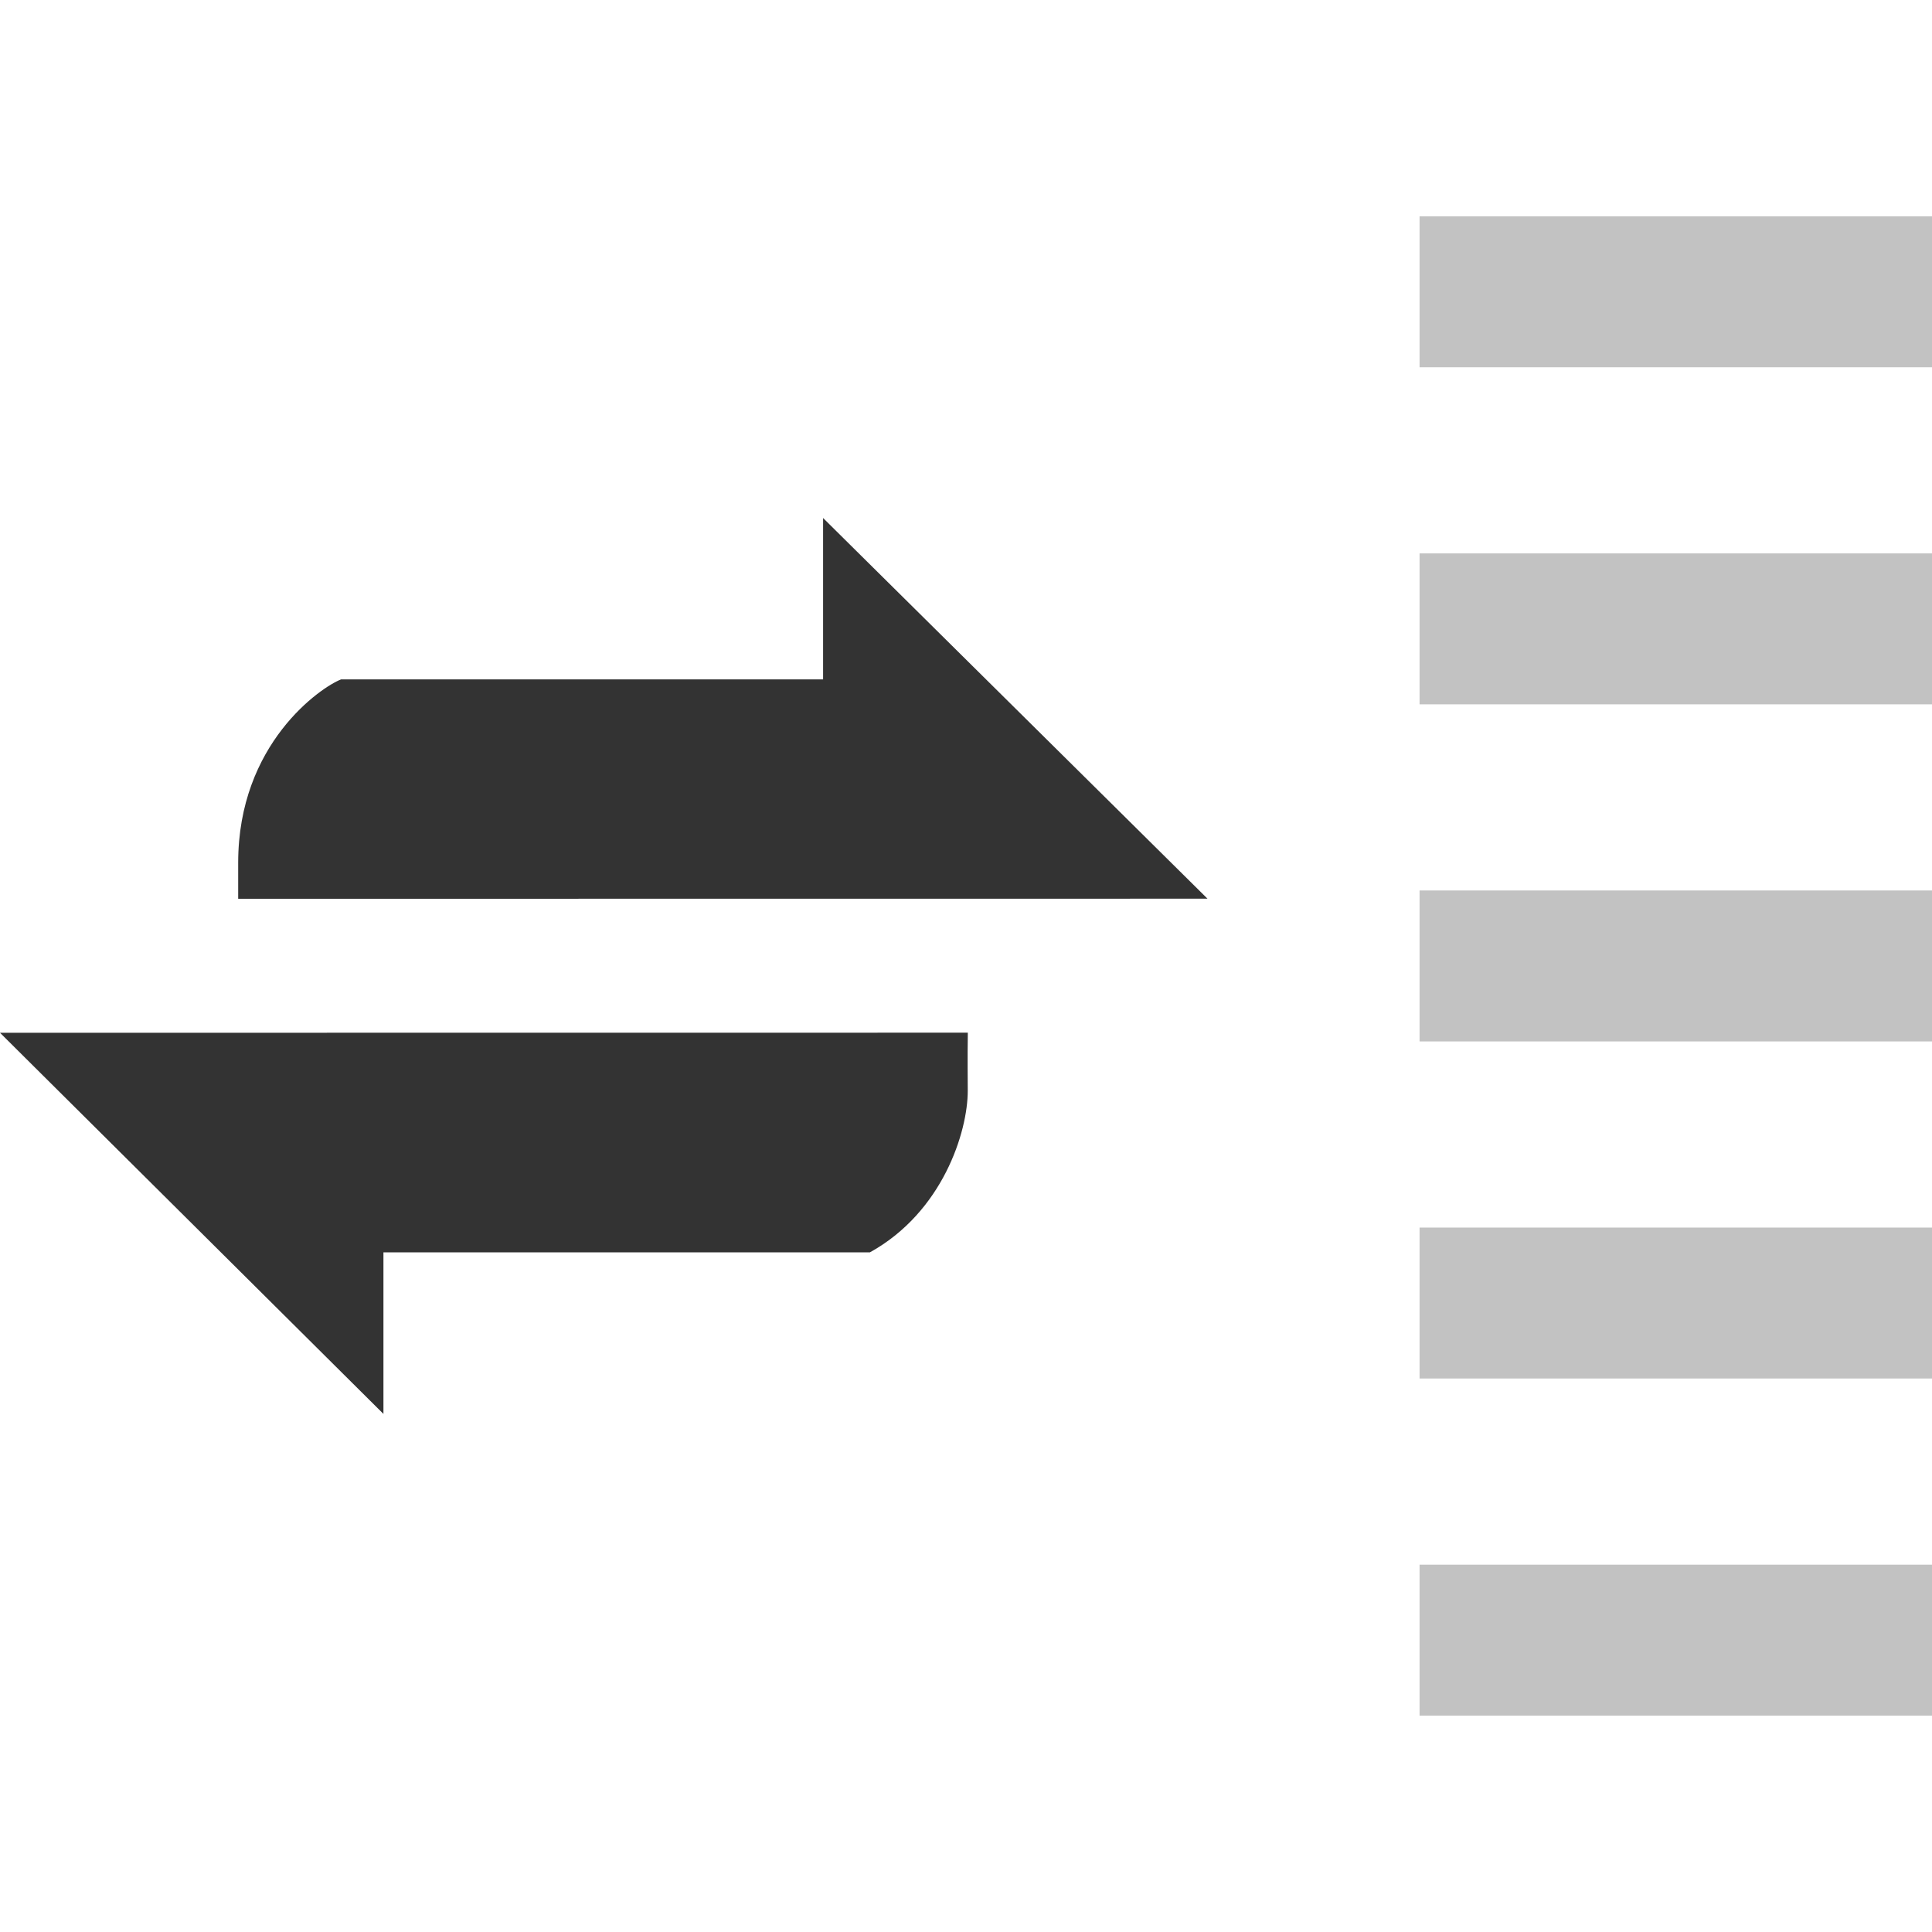
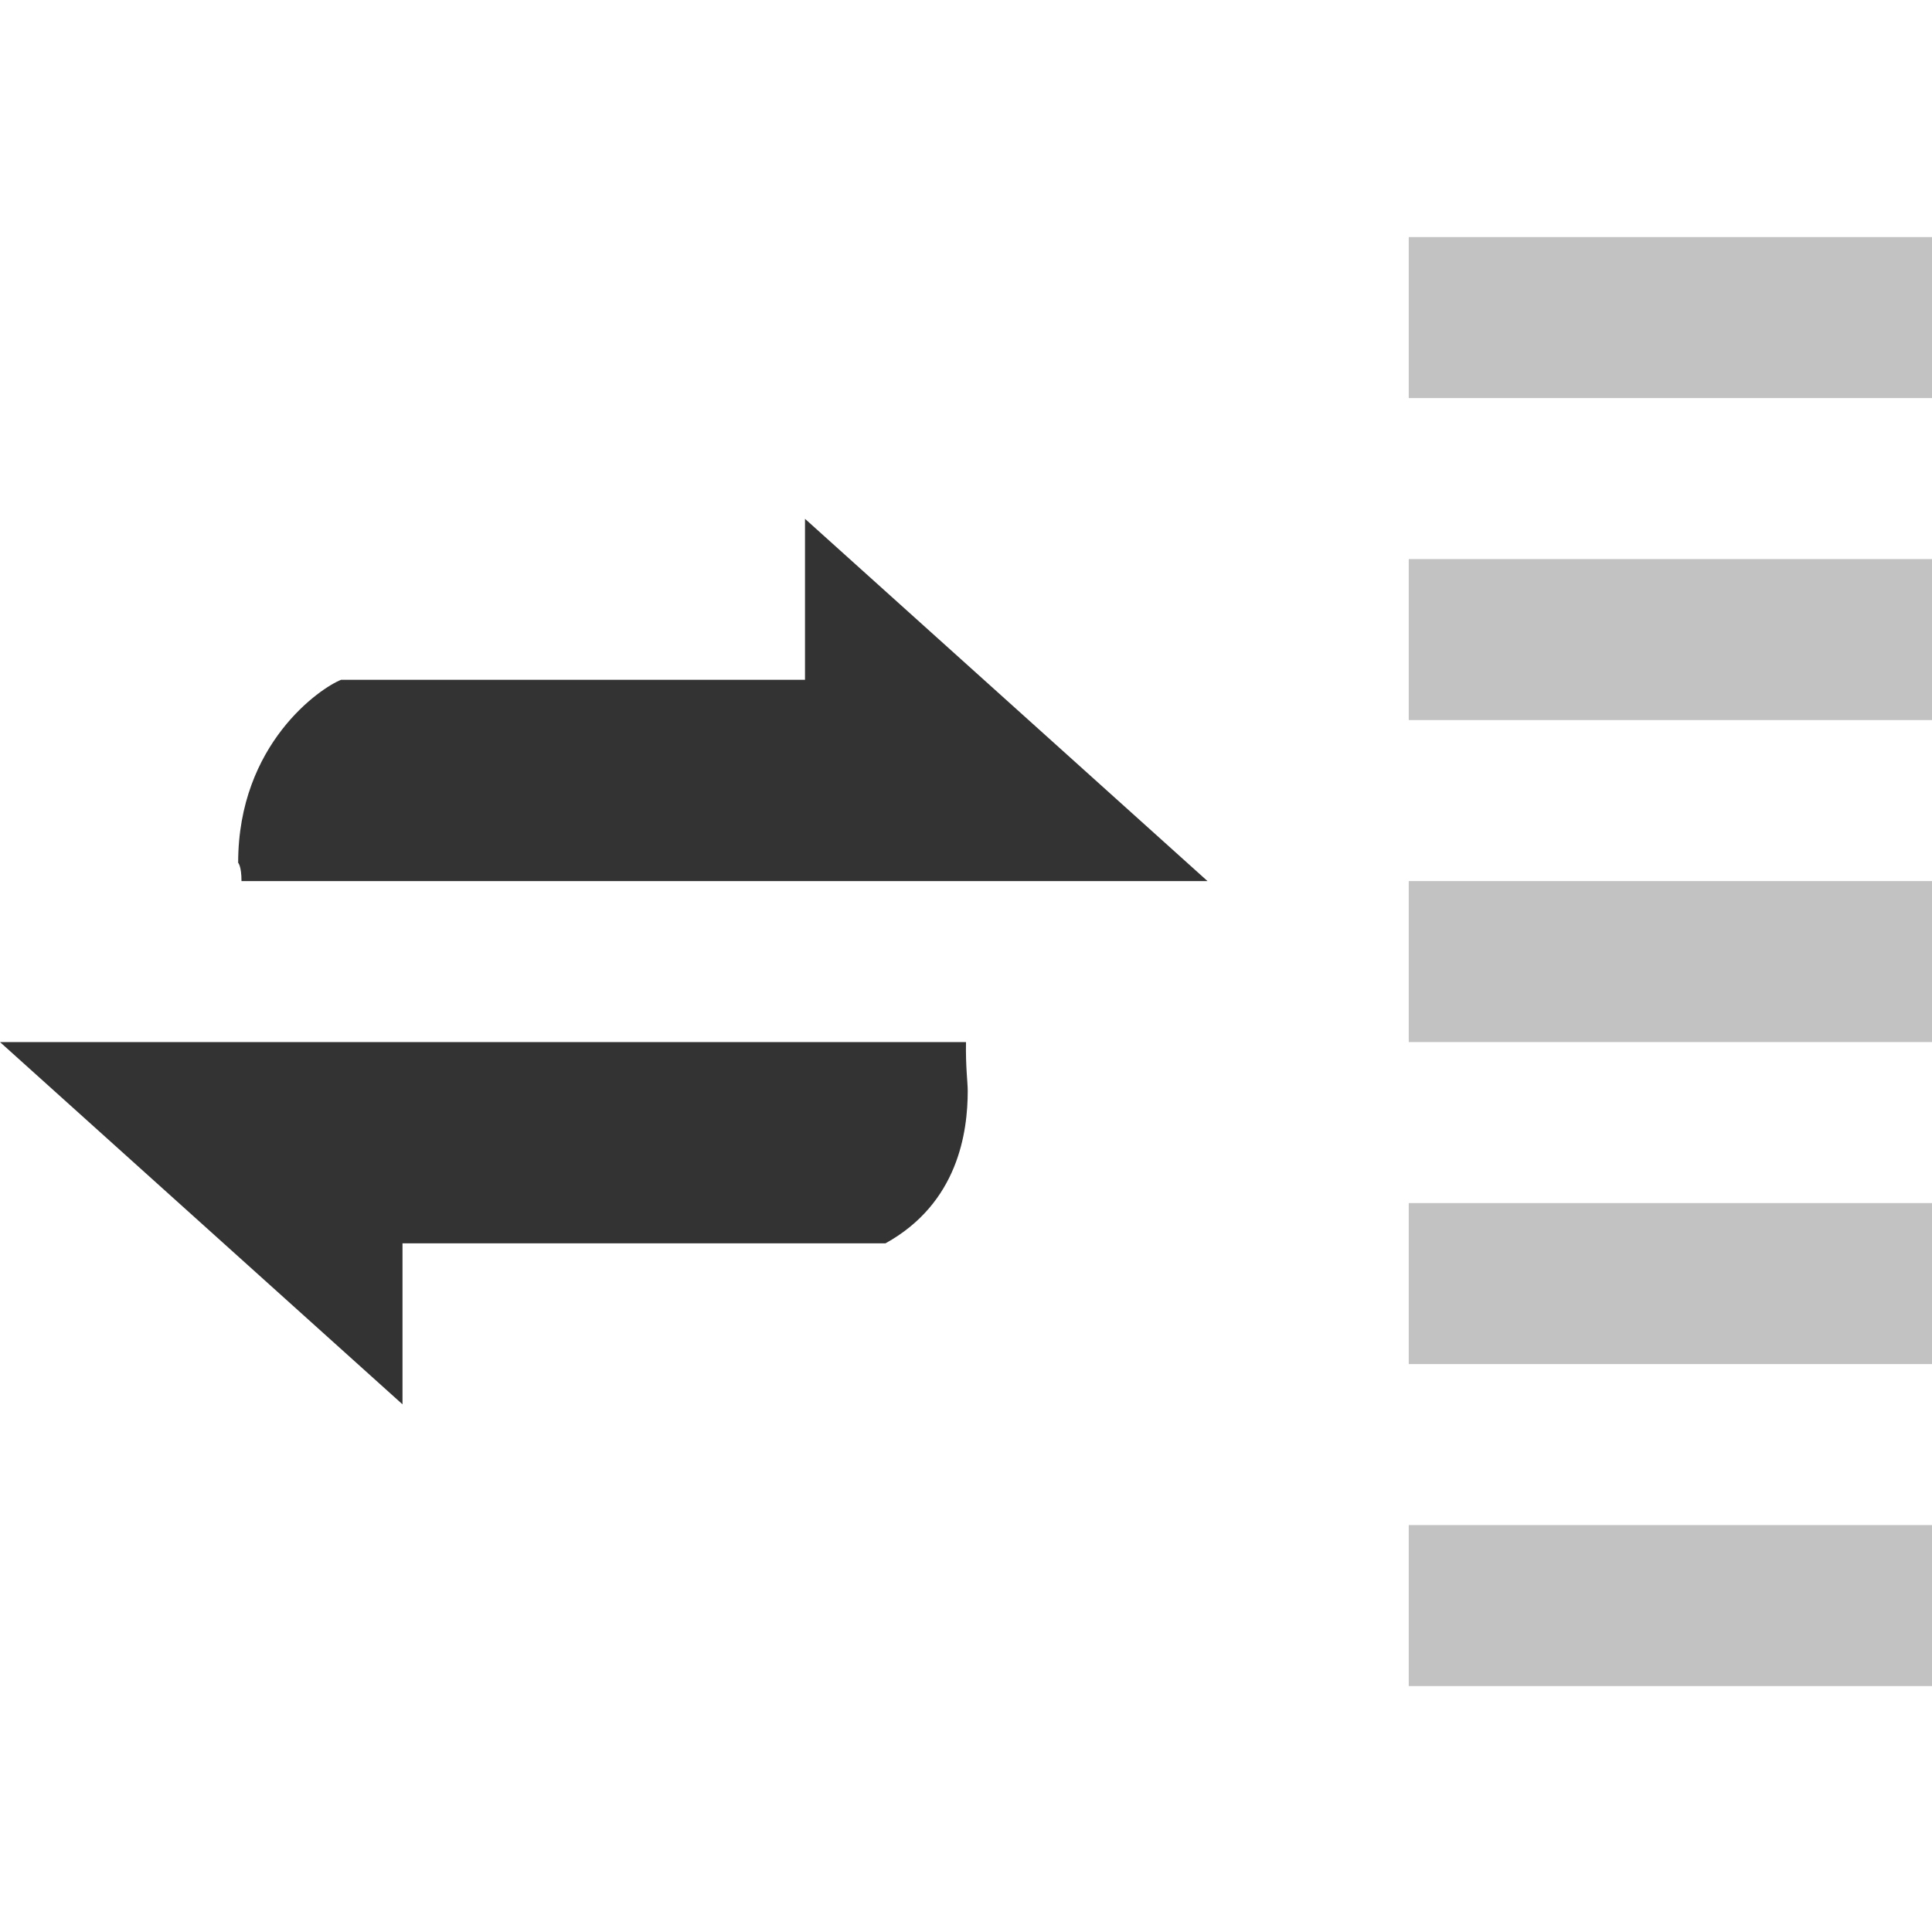
- <svg xmlns="http://www.w3.org/2000/svg" version="1.1" id="icon-m-common-packetdata-strength0-layer" x="0px" y="0px" width="64px" height="64px" viewBox="0 0 64 64" style="enable-background:new 0 0 64 64;" xml:space="preserve">
+ <svg xmlns="http://www.w3.org/2000/svg" version="1.1" id="icon-m-common-packetdata-strength0-layer" x="0px" y="0px" width="48px" height="48px" viewBox="0 0 48 48" style="enable-background:new 0 0 48 48;" xml:space="preserve">
  <g id="icon-m-common-packetdata-strength0">
-     <rect style="fill:none;" width="64" height="64" />
-     <path style="fill:#333333;" d="M28.818,41.485c2.409-1.333,3.24-3.99,3.24-5.351c0-0.28-0.011-1.095,0.002-1.925L0,34.212   l12.702,12.626c0,0,0-4.263,0-5.353H28.818z" />
-     <path style="fill:#333333;" d="M11.298,22.506c-0.663,0.256-3.408,2.123-3.408,6.074c0,0,0,0.695,0,1.193L40,29.77L27.266,17.16   c0,0,0,4.266,0,5.346H11.298z" />
-     <rect x="47.025" y="51.832" style="opacity:0.3;fill:#333333;" width="16.975" height="5" />
-     <rect x="47.025" y="40.665" style="opacity:0.3;fill:#333333;" width="16.975" height="5" />
-     <rect x="47.025" y="29.498" style="opacity:0.3;fill:#333333;" width="16.975" height="5.001" />
-     <rect x="47.025" y="18.332" style="opacity:0.3;fill:#333333;" width="16.975" height="5" />
-     <rect x="47.025" y="7.166" style="opacity:0.3;fill:#333333;" width="16.975" height="5" />
+     <rect style="fill:none;" width="48" height="48" />
+     <g>
+       <path style="fill:#333333;" d="M22,30.89c1.807-1,2.043-2.768,2.043-3.789c0-0.209-0.054-0.589-0.043-1.211H0l10,9    c0,0,0-3.184,0-4H22z" />
+       <path style="fill:#333333;" d="M8.474,16.89c-0.497,0.192-2.557,1.581-2.557,4.545c0,0,0.083,0.081,0.083,0.455h24l-10-9    c0,0,0,3.19,0,4H8.474z" />
+     </g>
+     <g>
+       <rect x="35" y="37.89" style="opacity:0.3;fill:#333333;" width="13" height="4" />
+       <rect x="35" y="29.89" style="opacity:0.3;fill:#333333;" width="13" height="4" />
+       <rect x="35" y="21.89" style="opacity:0.3;fill:#333333;" width="13" height="4" />
+       <rect x="35" y="13.89" style="opacity:0.3;fill:#333333;" width="13" height="4" />
+       <rect x="35" y="5.89" style="opacity:0.3;fill:#333333;" width="13" height="4" />
+     </g>
  </g>
</svg>
